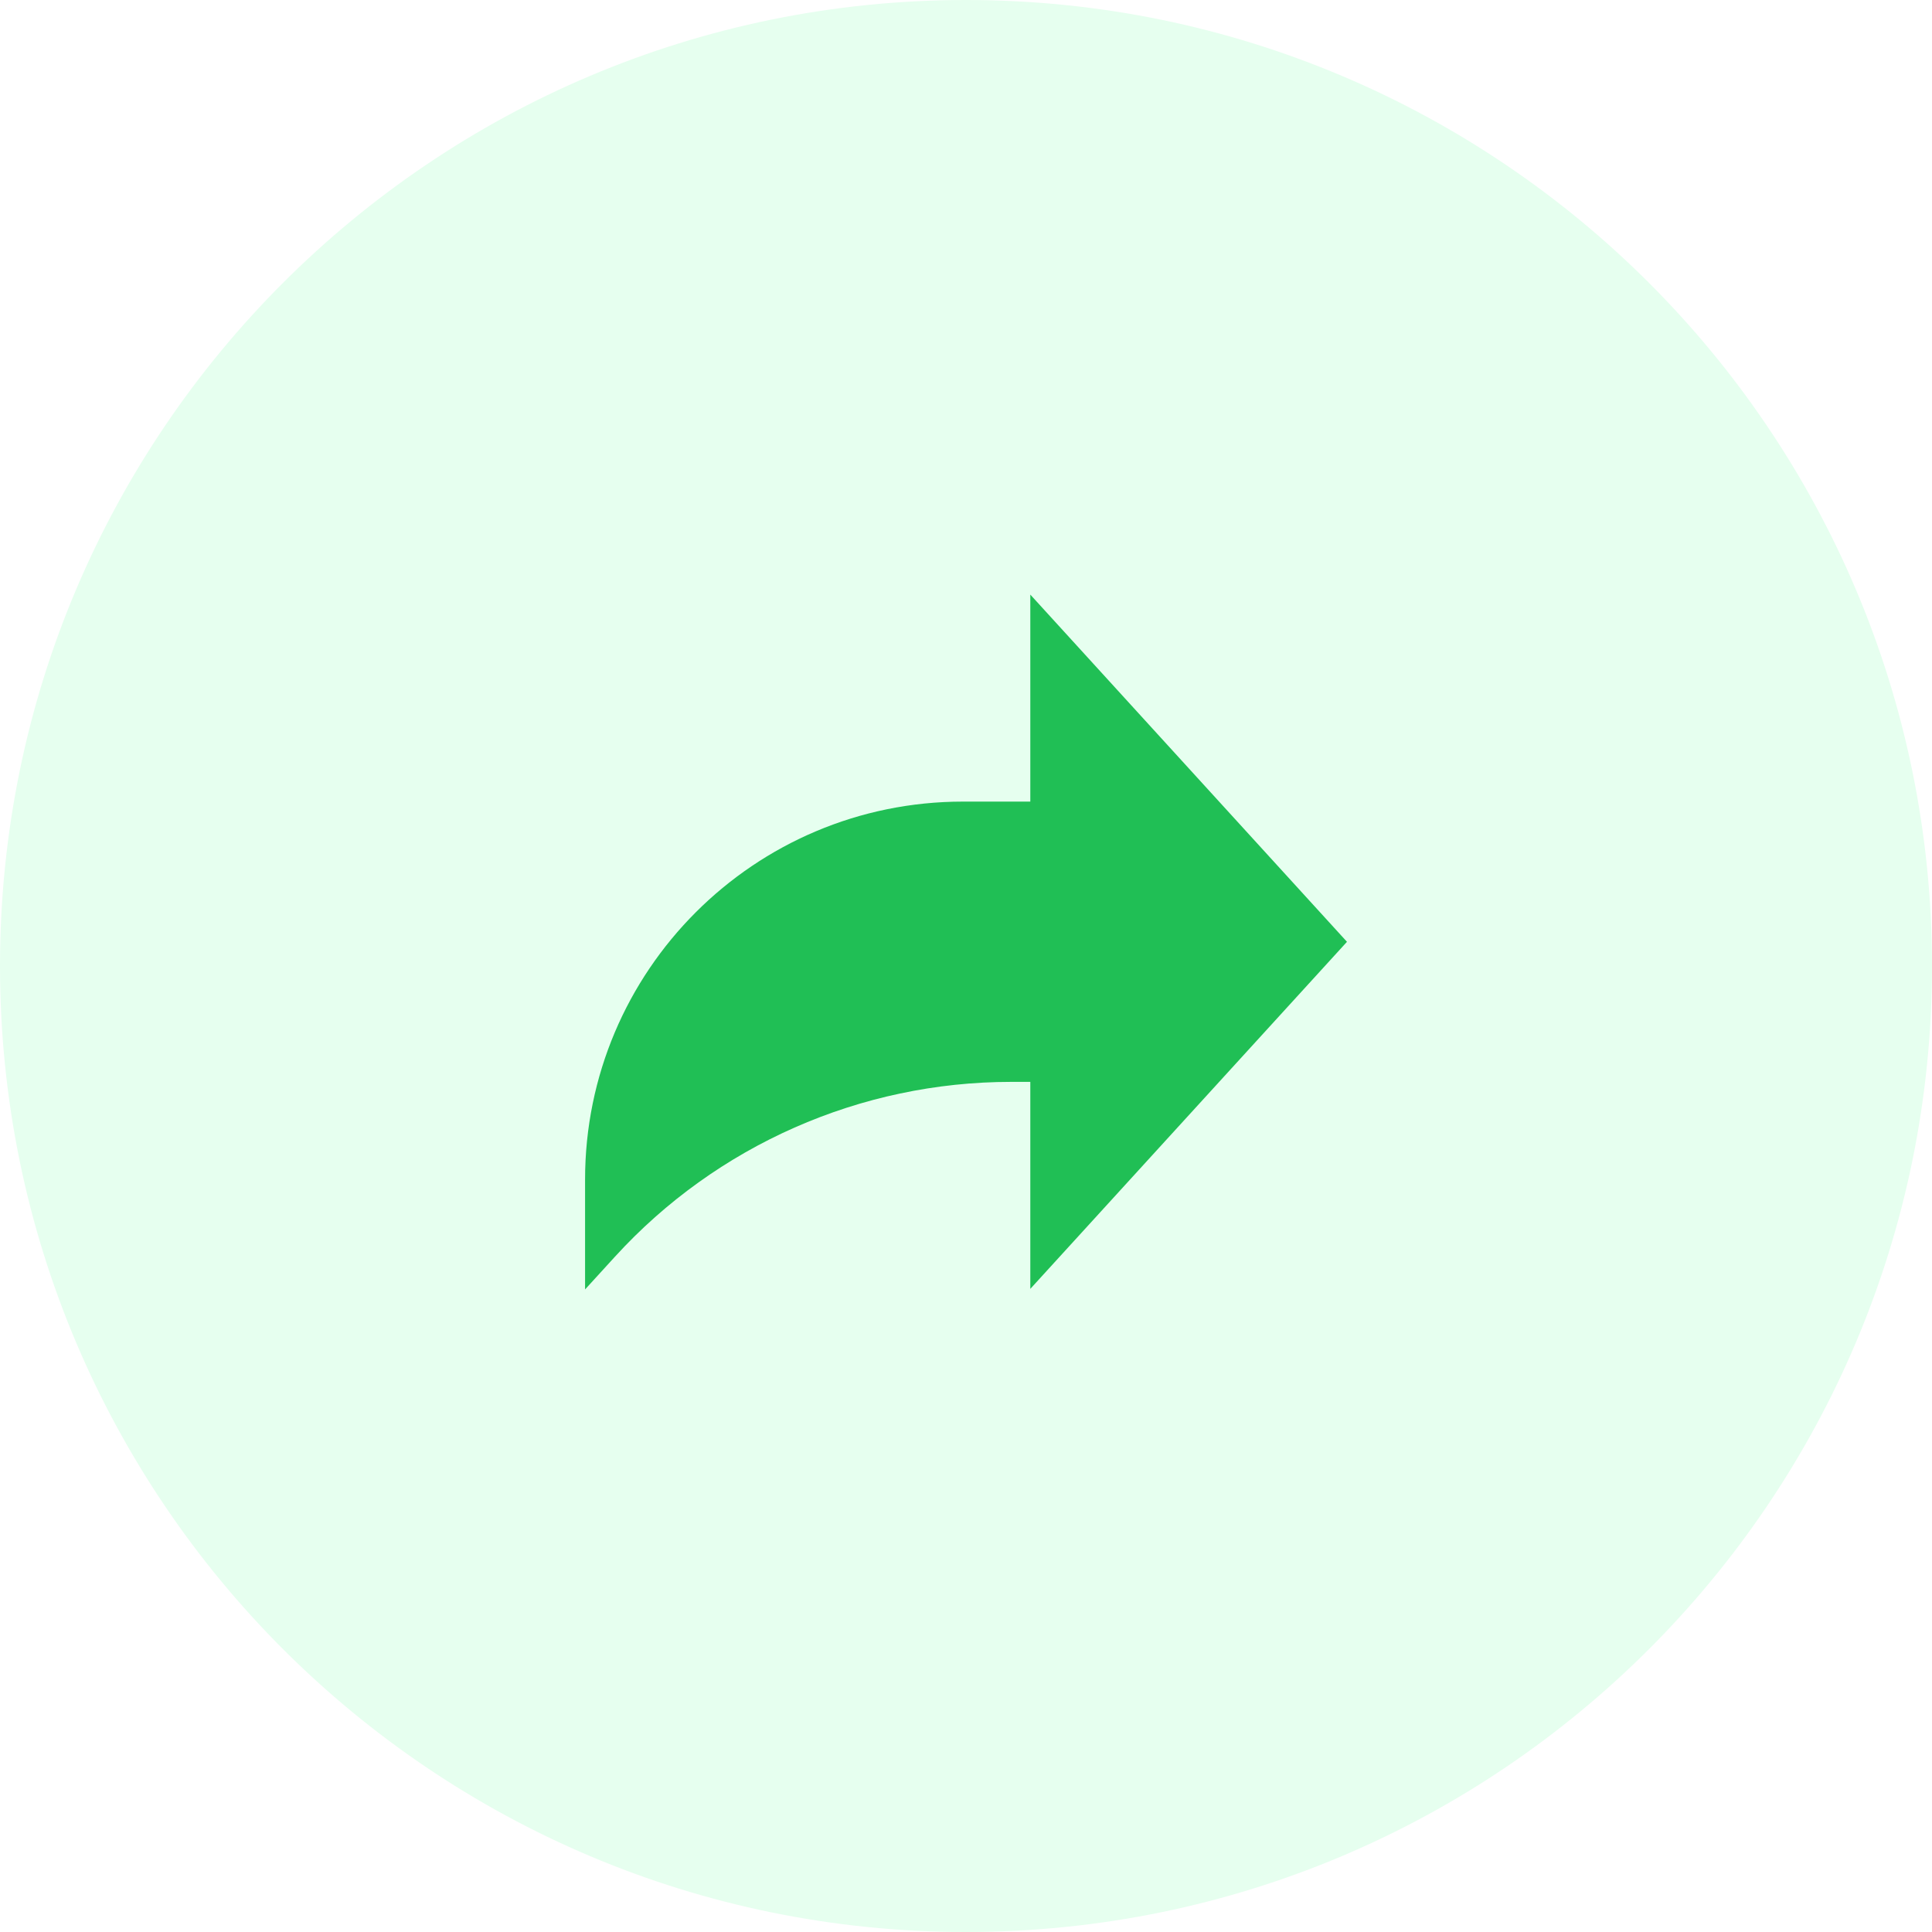
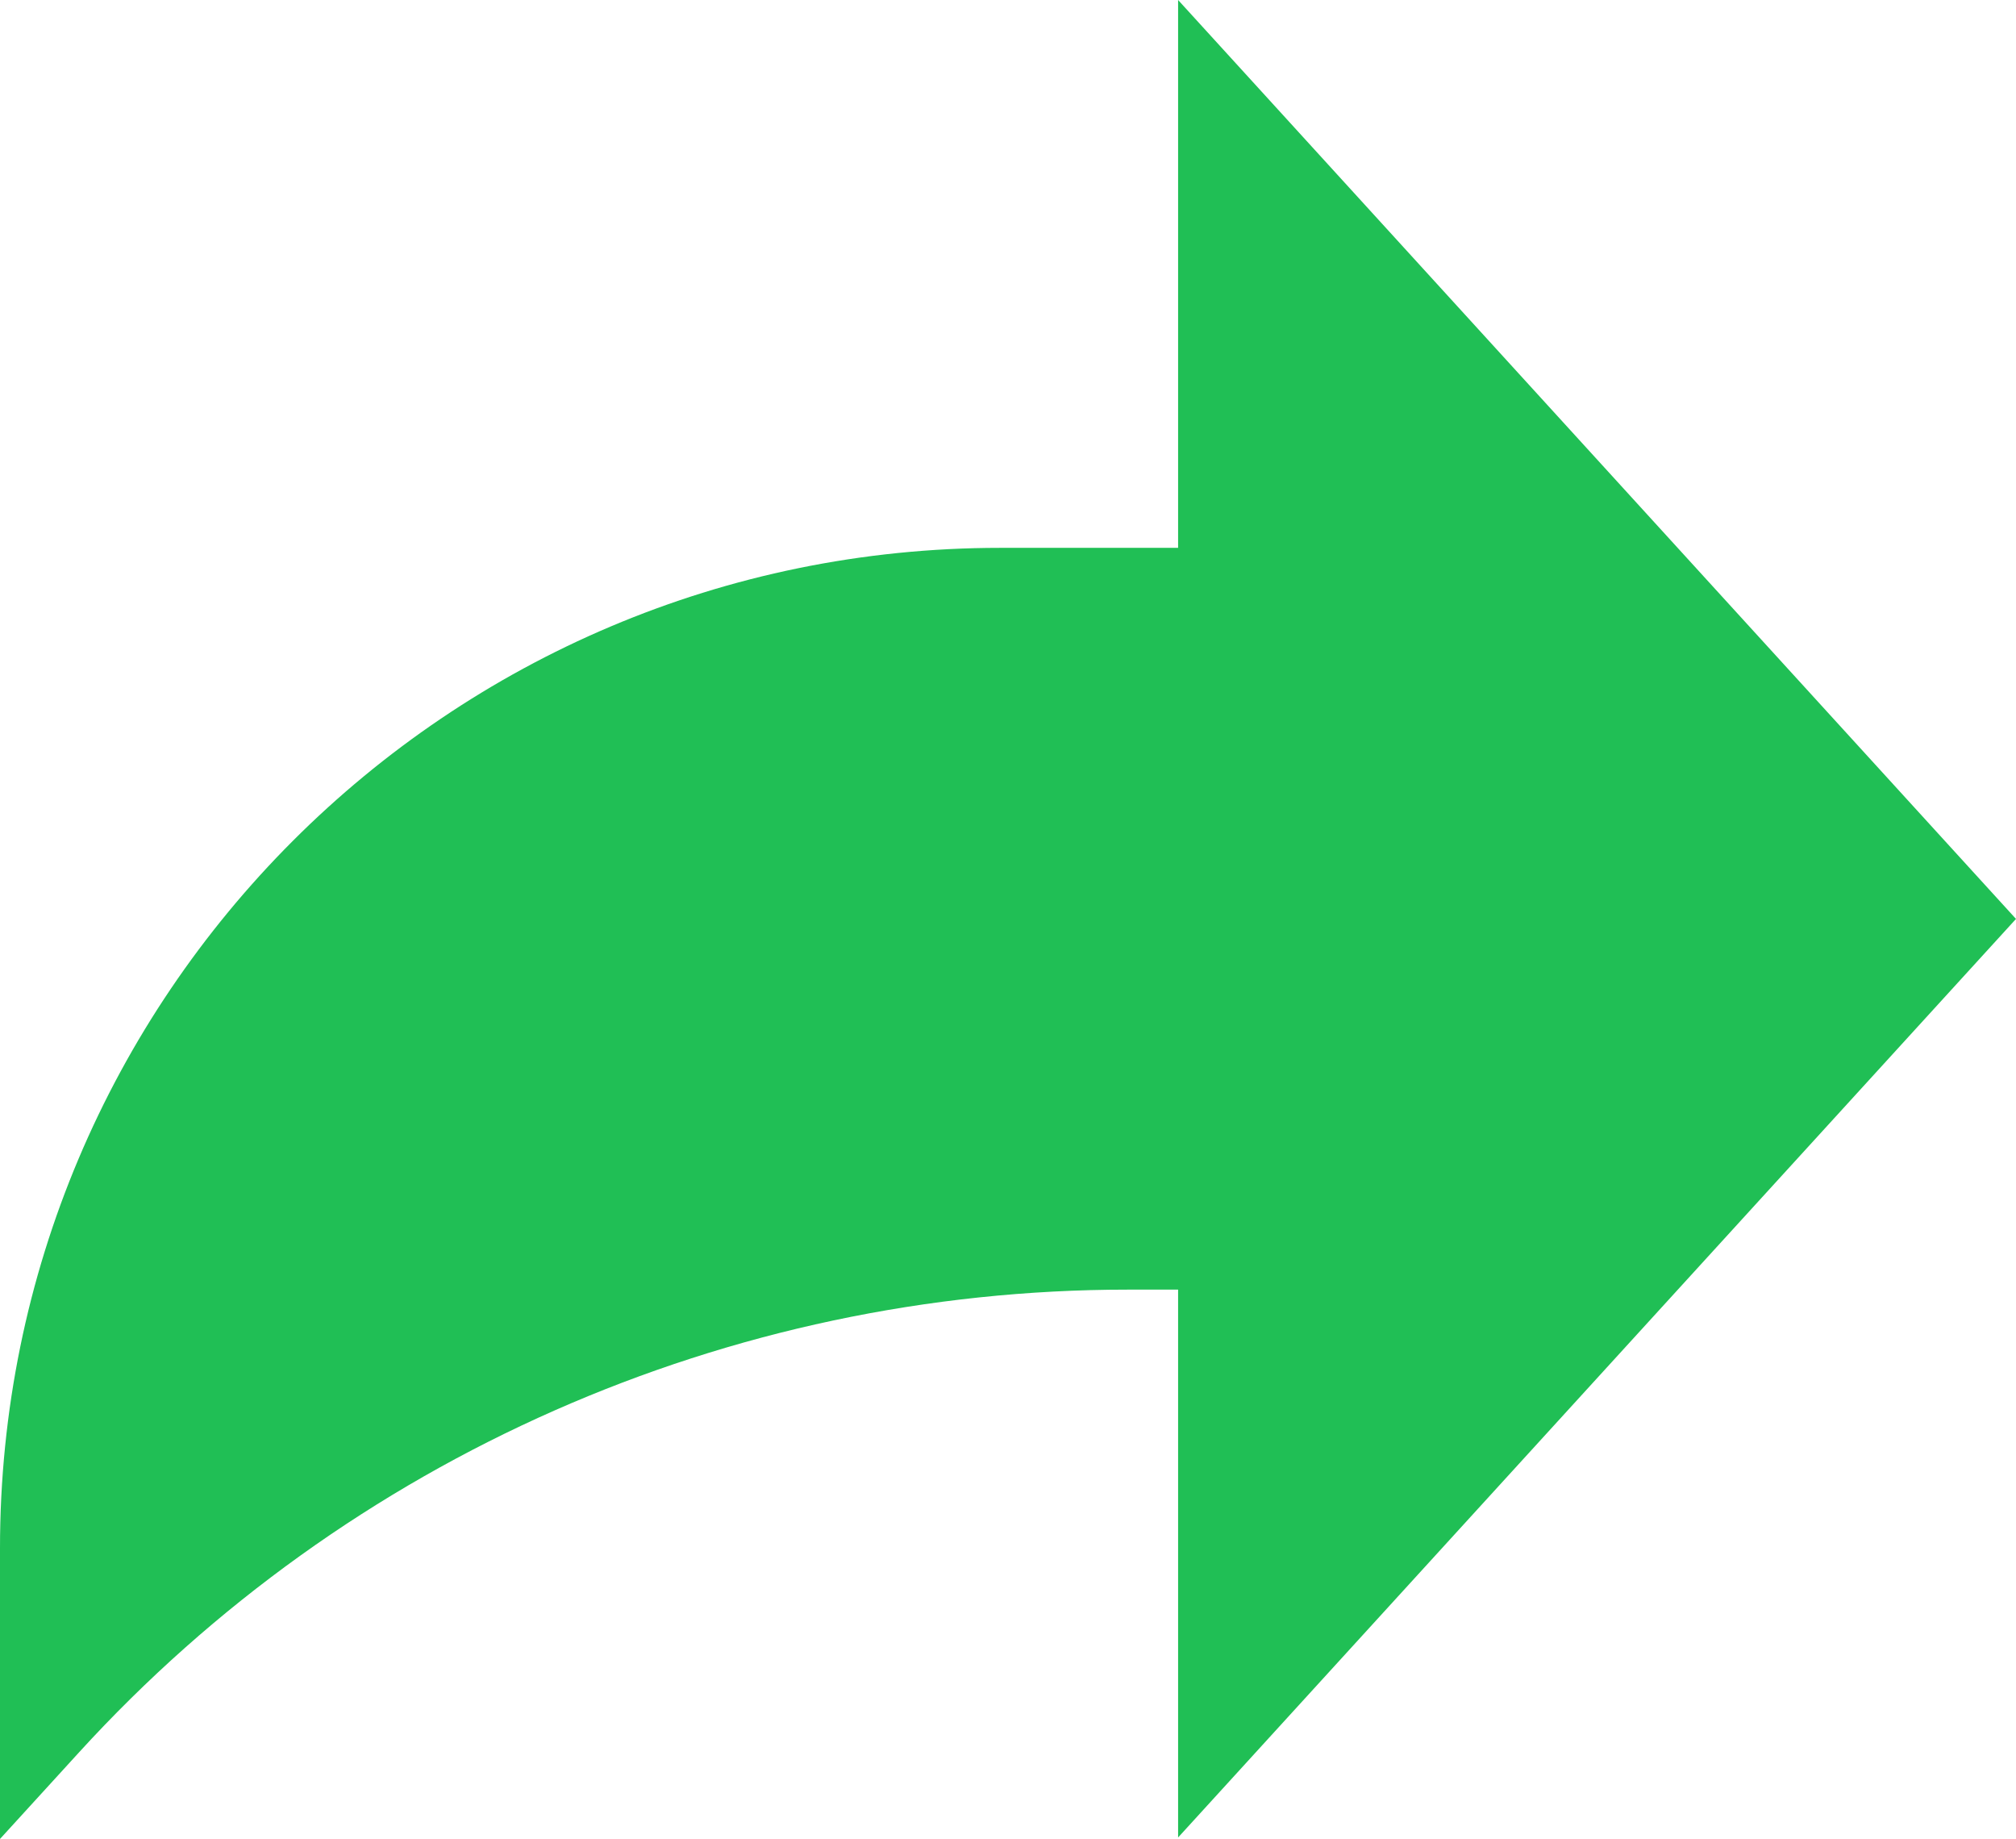
- <svg xmlns="http://www.w3.org/2000/svg" width="42" height="42" viewBox="0 0 42 42">
-   <g id="Group_497" data-name="Group 497" transform="translate(-901 -222)">
-     <circle id="Ellipse_576" data-name="Ellipse 576" cx="21" cy="21" r="21" transform="translate(901 222)" fill="#e6ffef" />
-     <path id="multimedia-option" d="M16.563,8.048,9.679.5V5H8.216A8.216,8.216,0,0,0,0,13.219v2.386l.65-.712a11.664,11.664,0,0,1,8.615-3.8h.414v4.5Zm0,0" transform="translate(913.719 234.426)" fill="#20bf55" />
-   </g>
+ <svg xmlns="http://www.w3.org/2000/svg" width="16.563" height="15.105" viewBox="0 0 16.563 15.105">
+   <path id="multimedia-option" d="M16.563,8.048,9.679.5V5H8.216A8.216,8.216,0,0,0,0,13.219v2.386l.65-.712a11.664,11.664,0,0,1,8.615-3.8h.414v4.5Zm0,0" transform="translate(0 -0.5)" fill="#20bf55" />
</svg>
